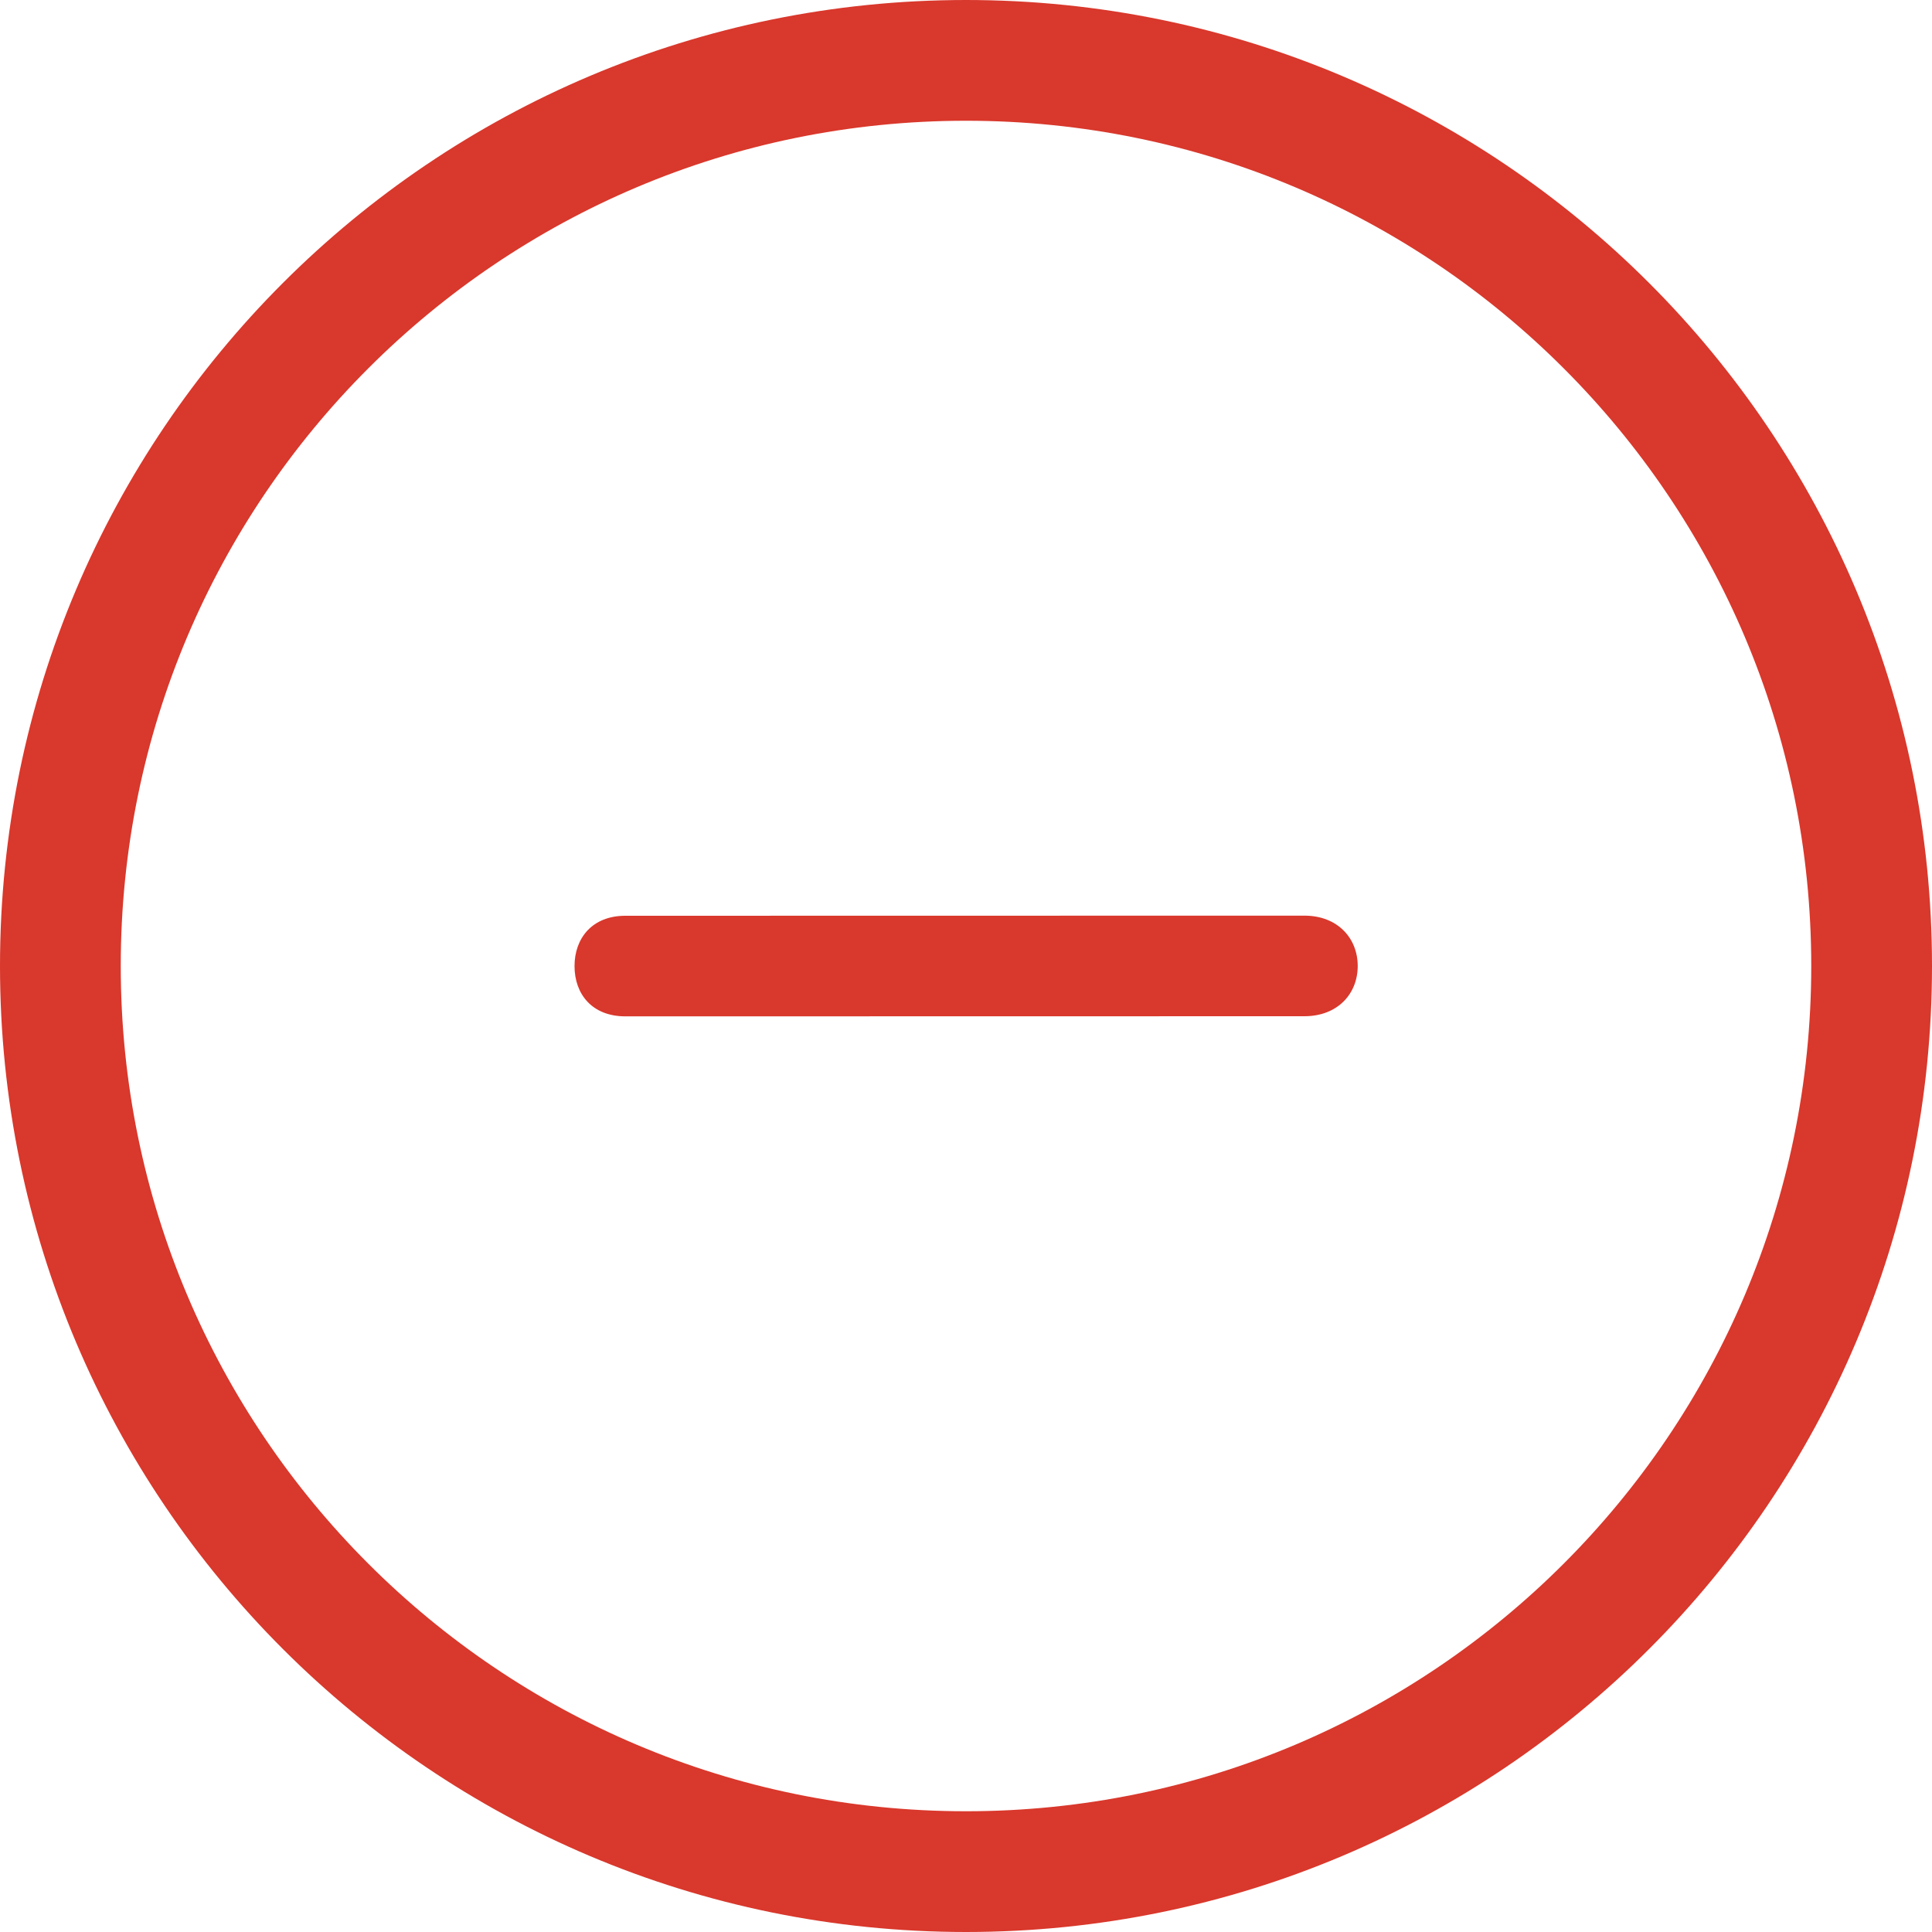
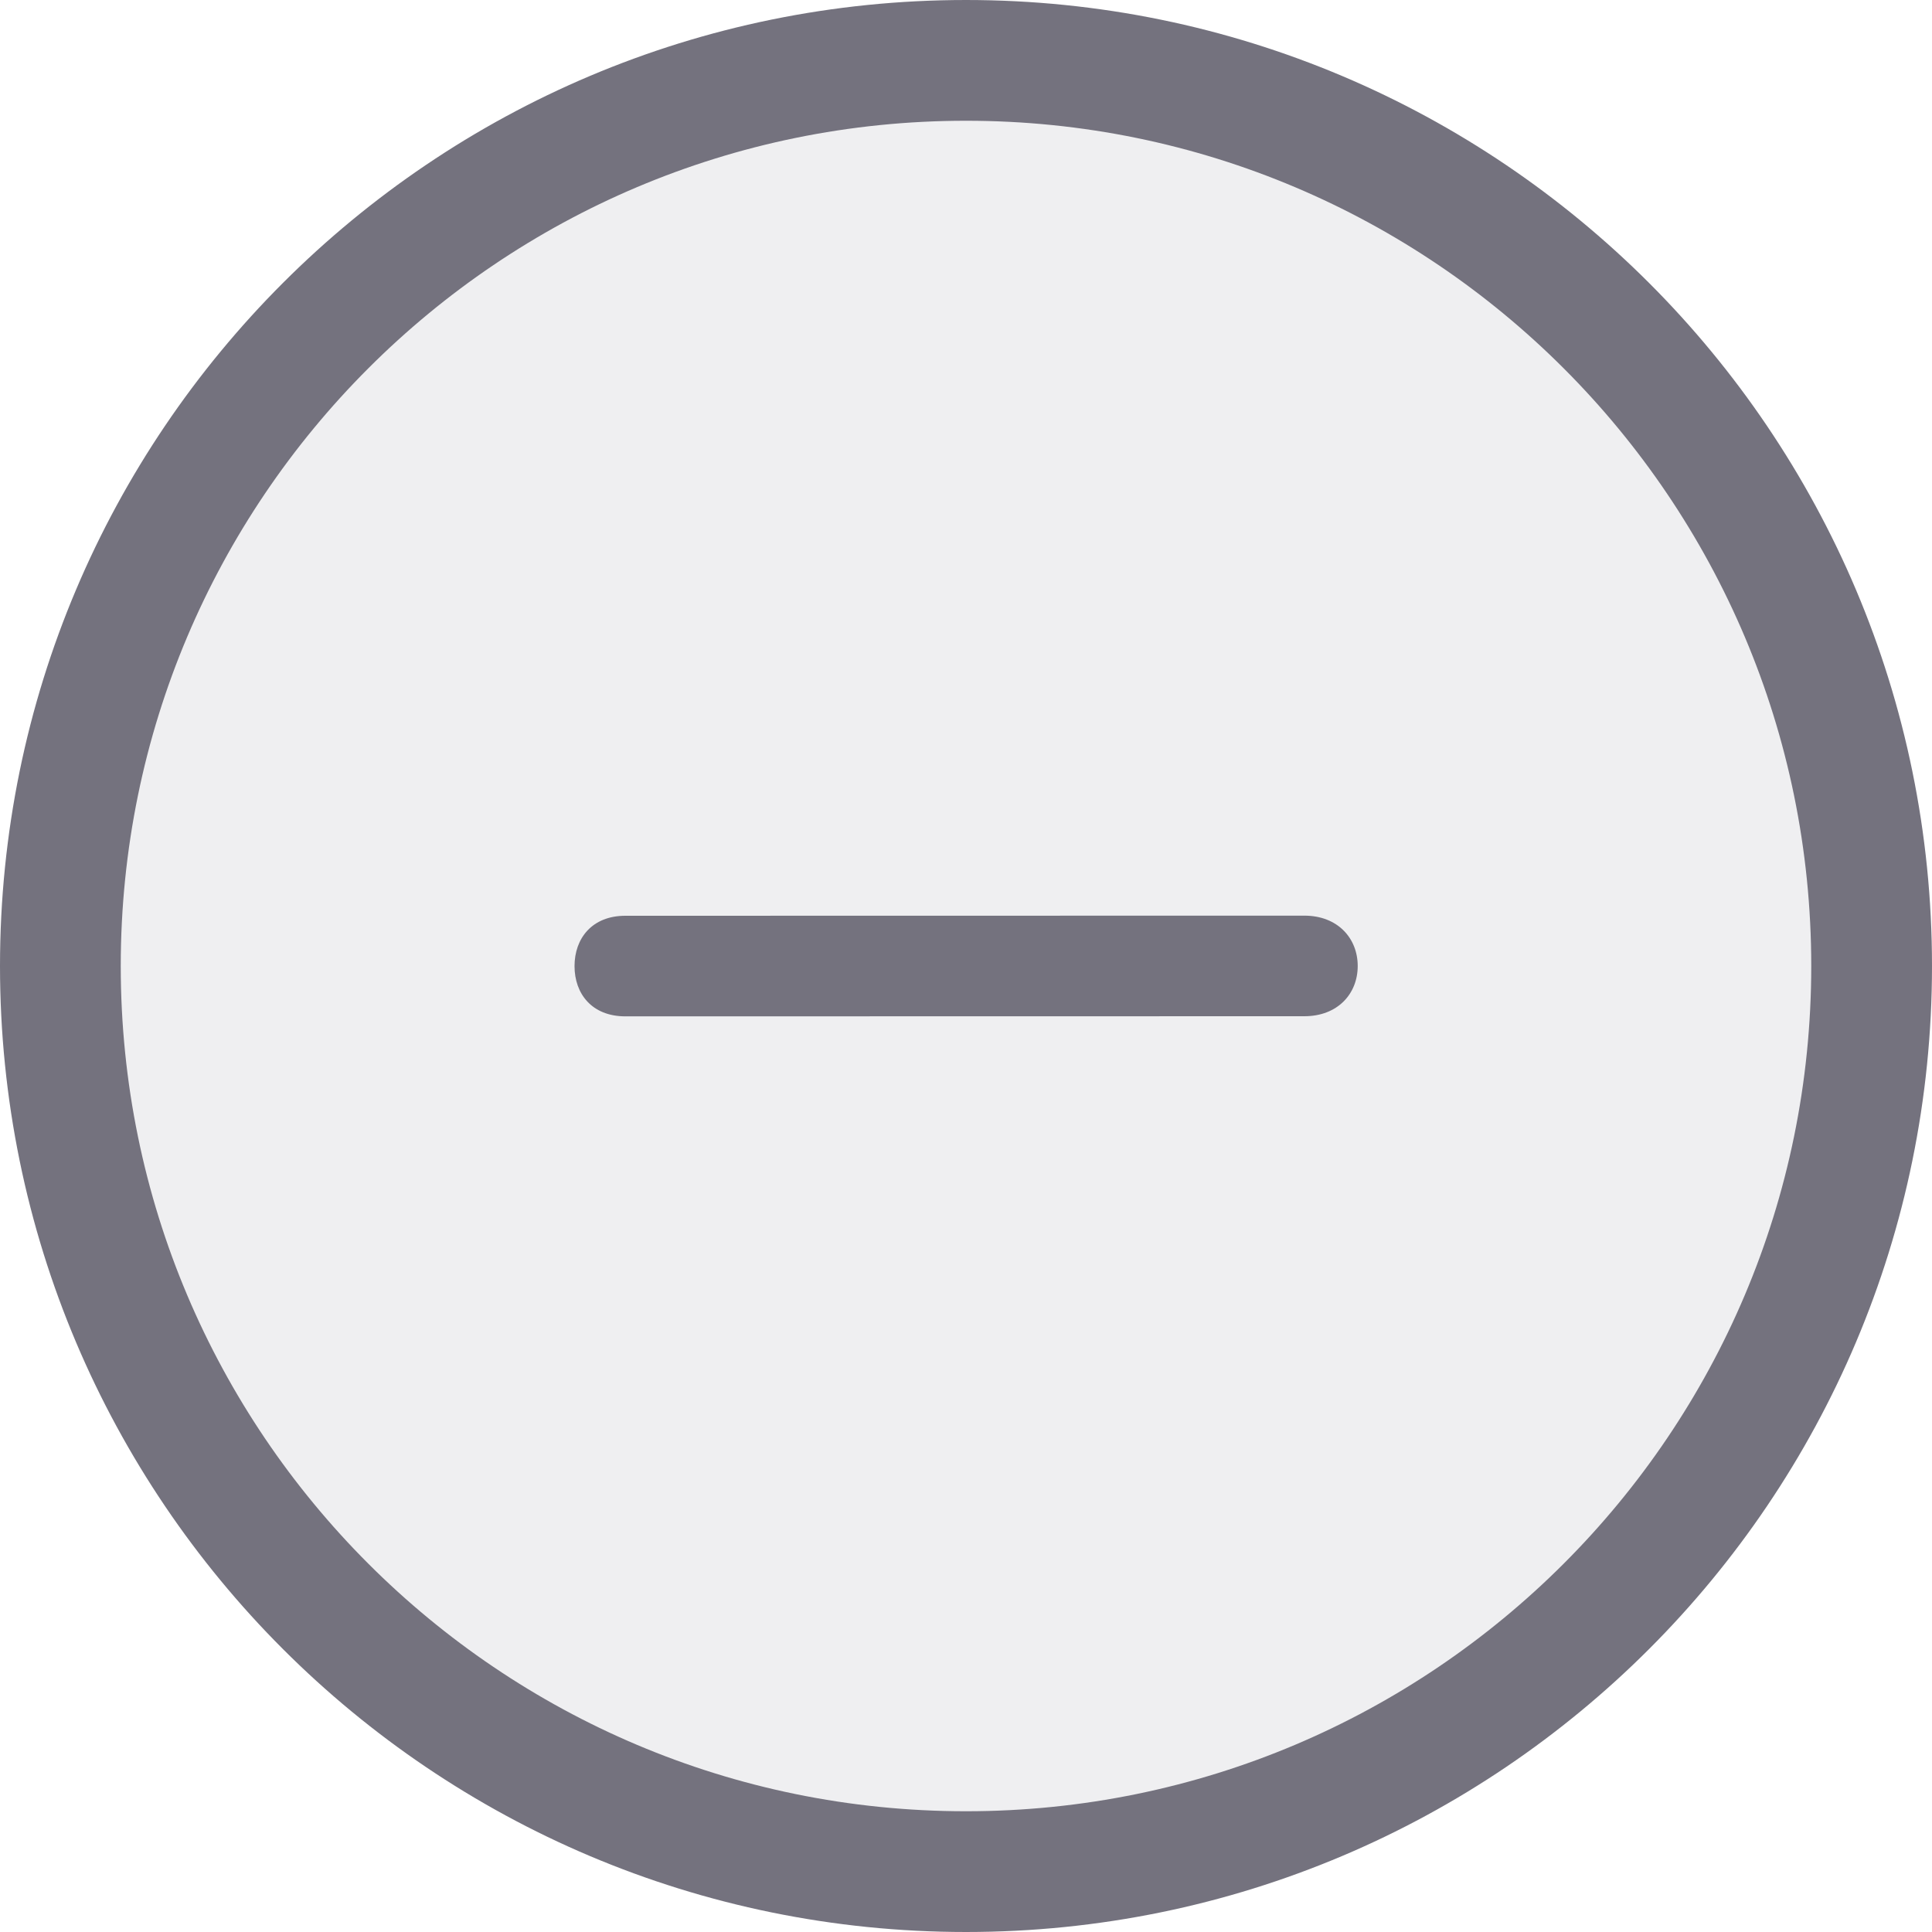
<svg xmlns="http://www.w3.org/2000/svg" width="16" height="16" viewBox="0 0 16 16" fill="none">
-   <rect x="0.5" y="0.5" width="15" height="15" rx="7.5" stroke="#D9382C" />
-   <path fill-rule="evenodd" clip-rule="evenodd" d="M5.179 8.417C4.902 8.417 4.758 8.231 4.758 8.001C4.758 7.771 4.903 7.584 5.179 7.584L10.802 7.583C11.078 7.583 11.244 7.77 11.244 8C11.244 8.23 11.078 8.416 10.802 8.416L5.179 8.417Z" fill="#D9382C" />
+   <rect x="0.5" y="0.5" width="15" height="15" rx="7.5" fill="#EFEFF1" />
+   <rect x="0.5" y="0.5" width="15" height="15" rx="7.5" stroke="#74727E" />
+   <path fill-rule="evenodd" clip-rule="evenodd" d="M5.179 8.417C4.902 8.417 4.758 8.23 4.758 8.001C4.758 7.771 4.903 7.584 5.179 7.584L10.802 7.583C11.078 7.583 11.244 7.77 11.244 8C11.244 8.23 11.078 8.416 10.802 8.416L5.179 8.417Z" fill="#74727E" />
</svg>
